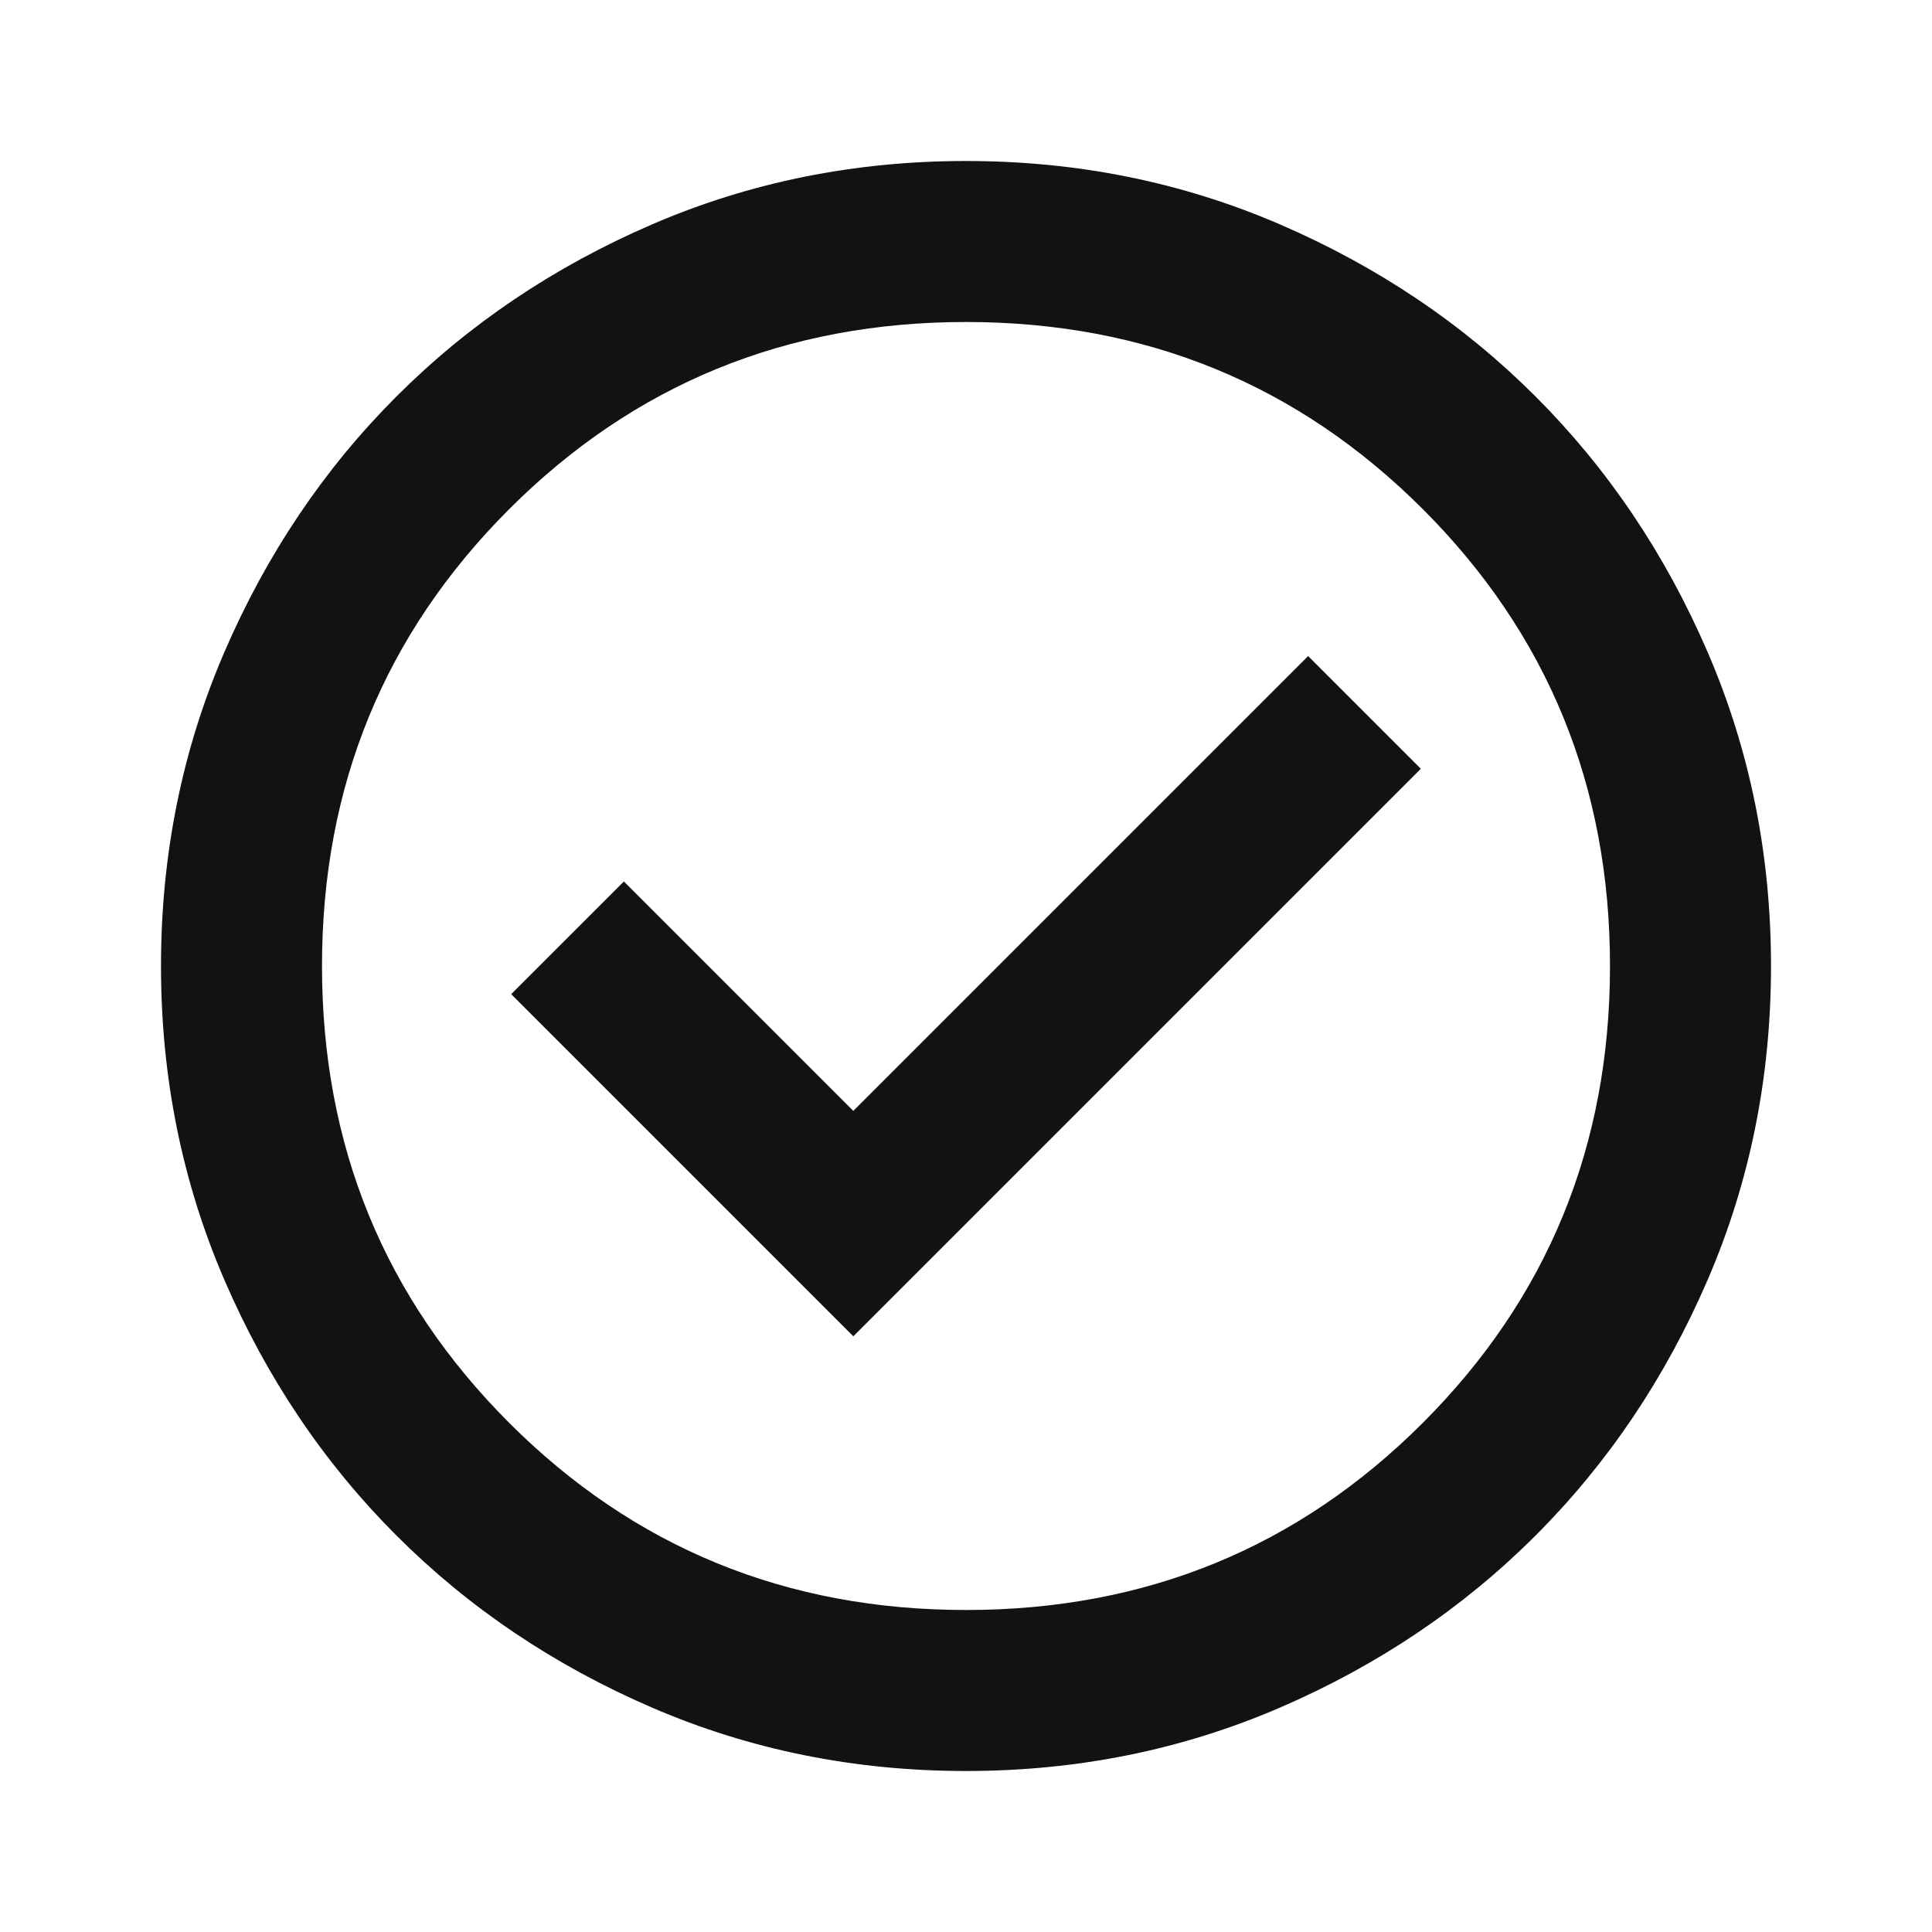
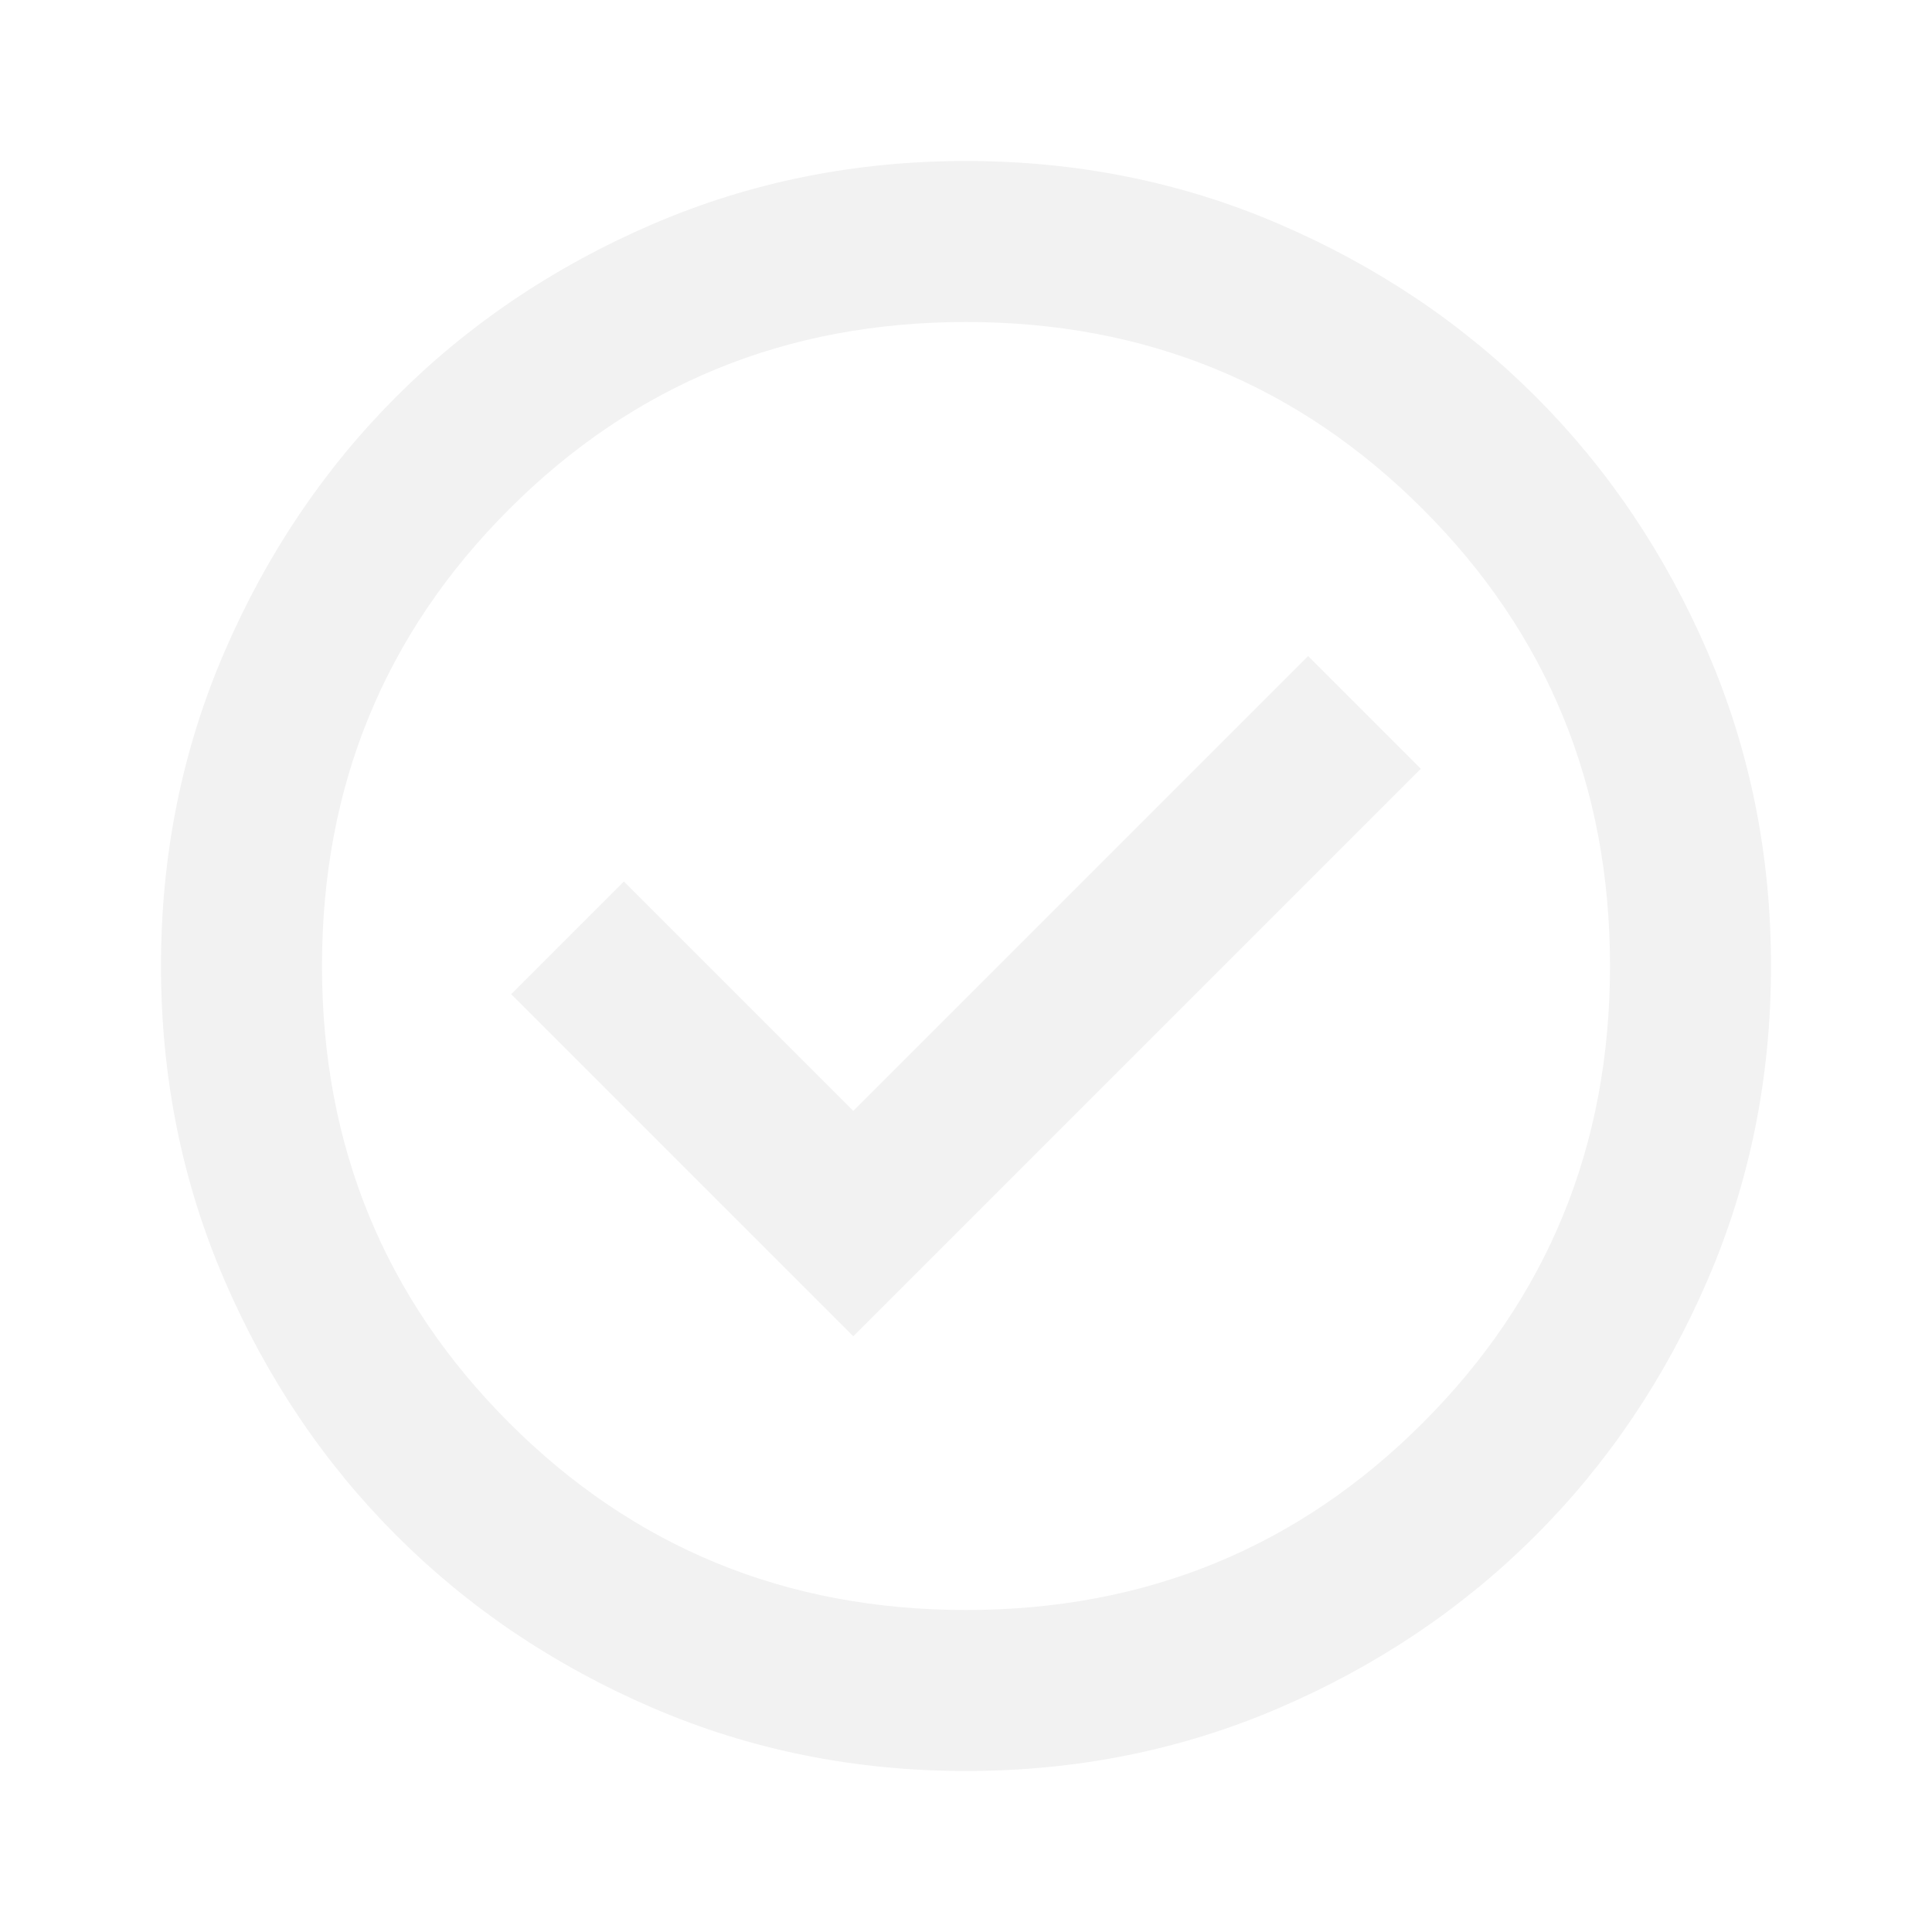
- <svg xmlns="http://www.w3.org/2000/svg" height="1.5rem" viewBox="0 -960 960 960" width="1.5rem" fill="#121212">
+ <svg xmlns="http://www.w3.org/2000/svg" height="1.5rem" viewBox="0 -960 960 960" width="1.5rem" fill="#f2f2f2">
  <path d="m424-296 282-282-56-56-226 226-114-114-56 56 170 170Zm56 216q-83 0-156-31.5T197-197q-54-54-85.5-127T80-480q0-83 31.5-156T197-763q54-54 127-85.5T480-880q83 0 156 31.5T763-763q54 54 85.5 127T880-480q0 83-31.5 156T763-197q-54 54-127 85.5T480-80Zm0-80q134 0 227-93t93-227q0-134-93-227t-227-93q-134 0-227 93t-93 227q0 134 93 227t227 93Zm0-320Z" />
</svg>
